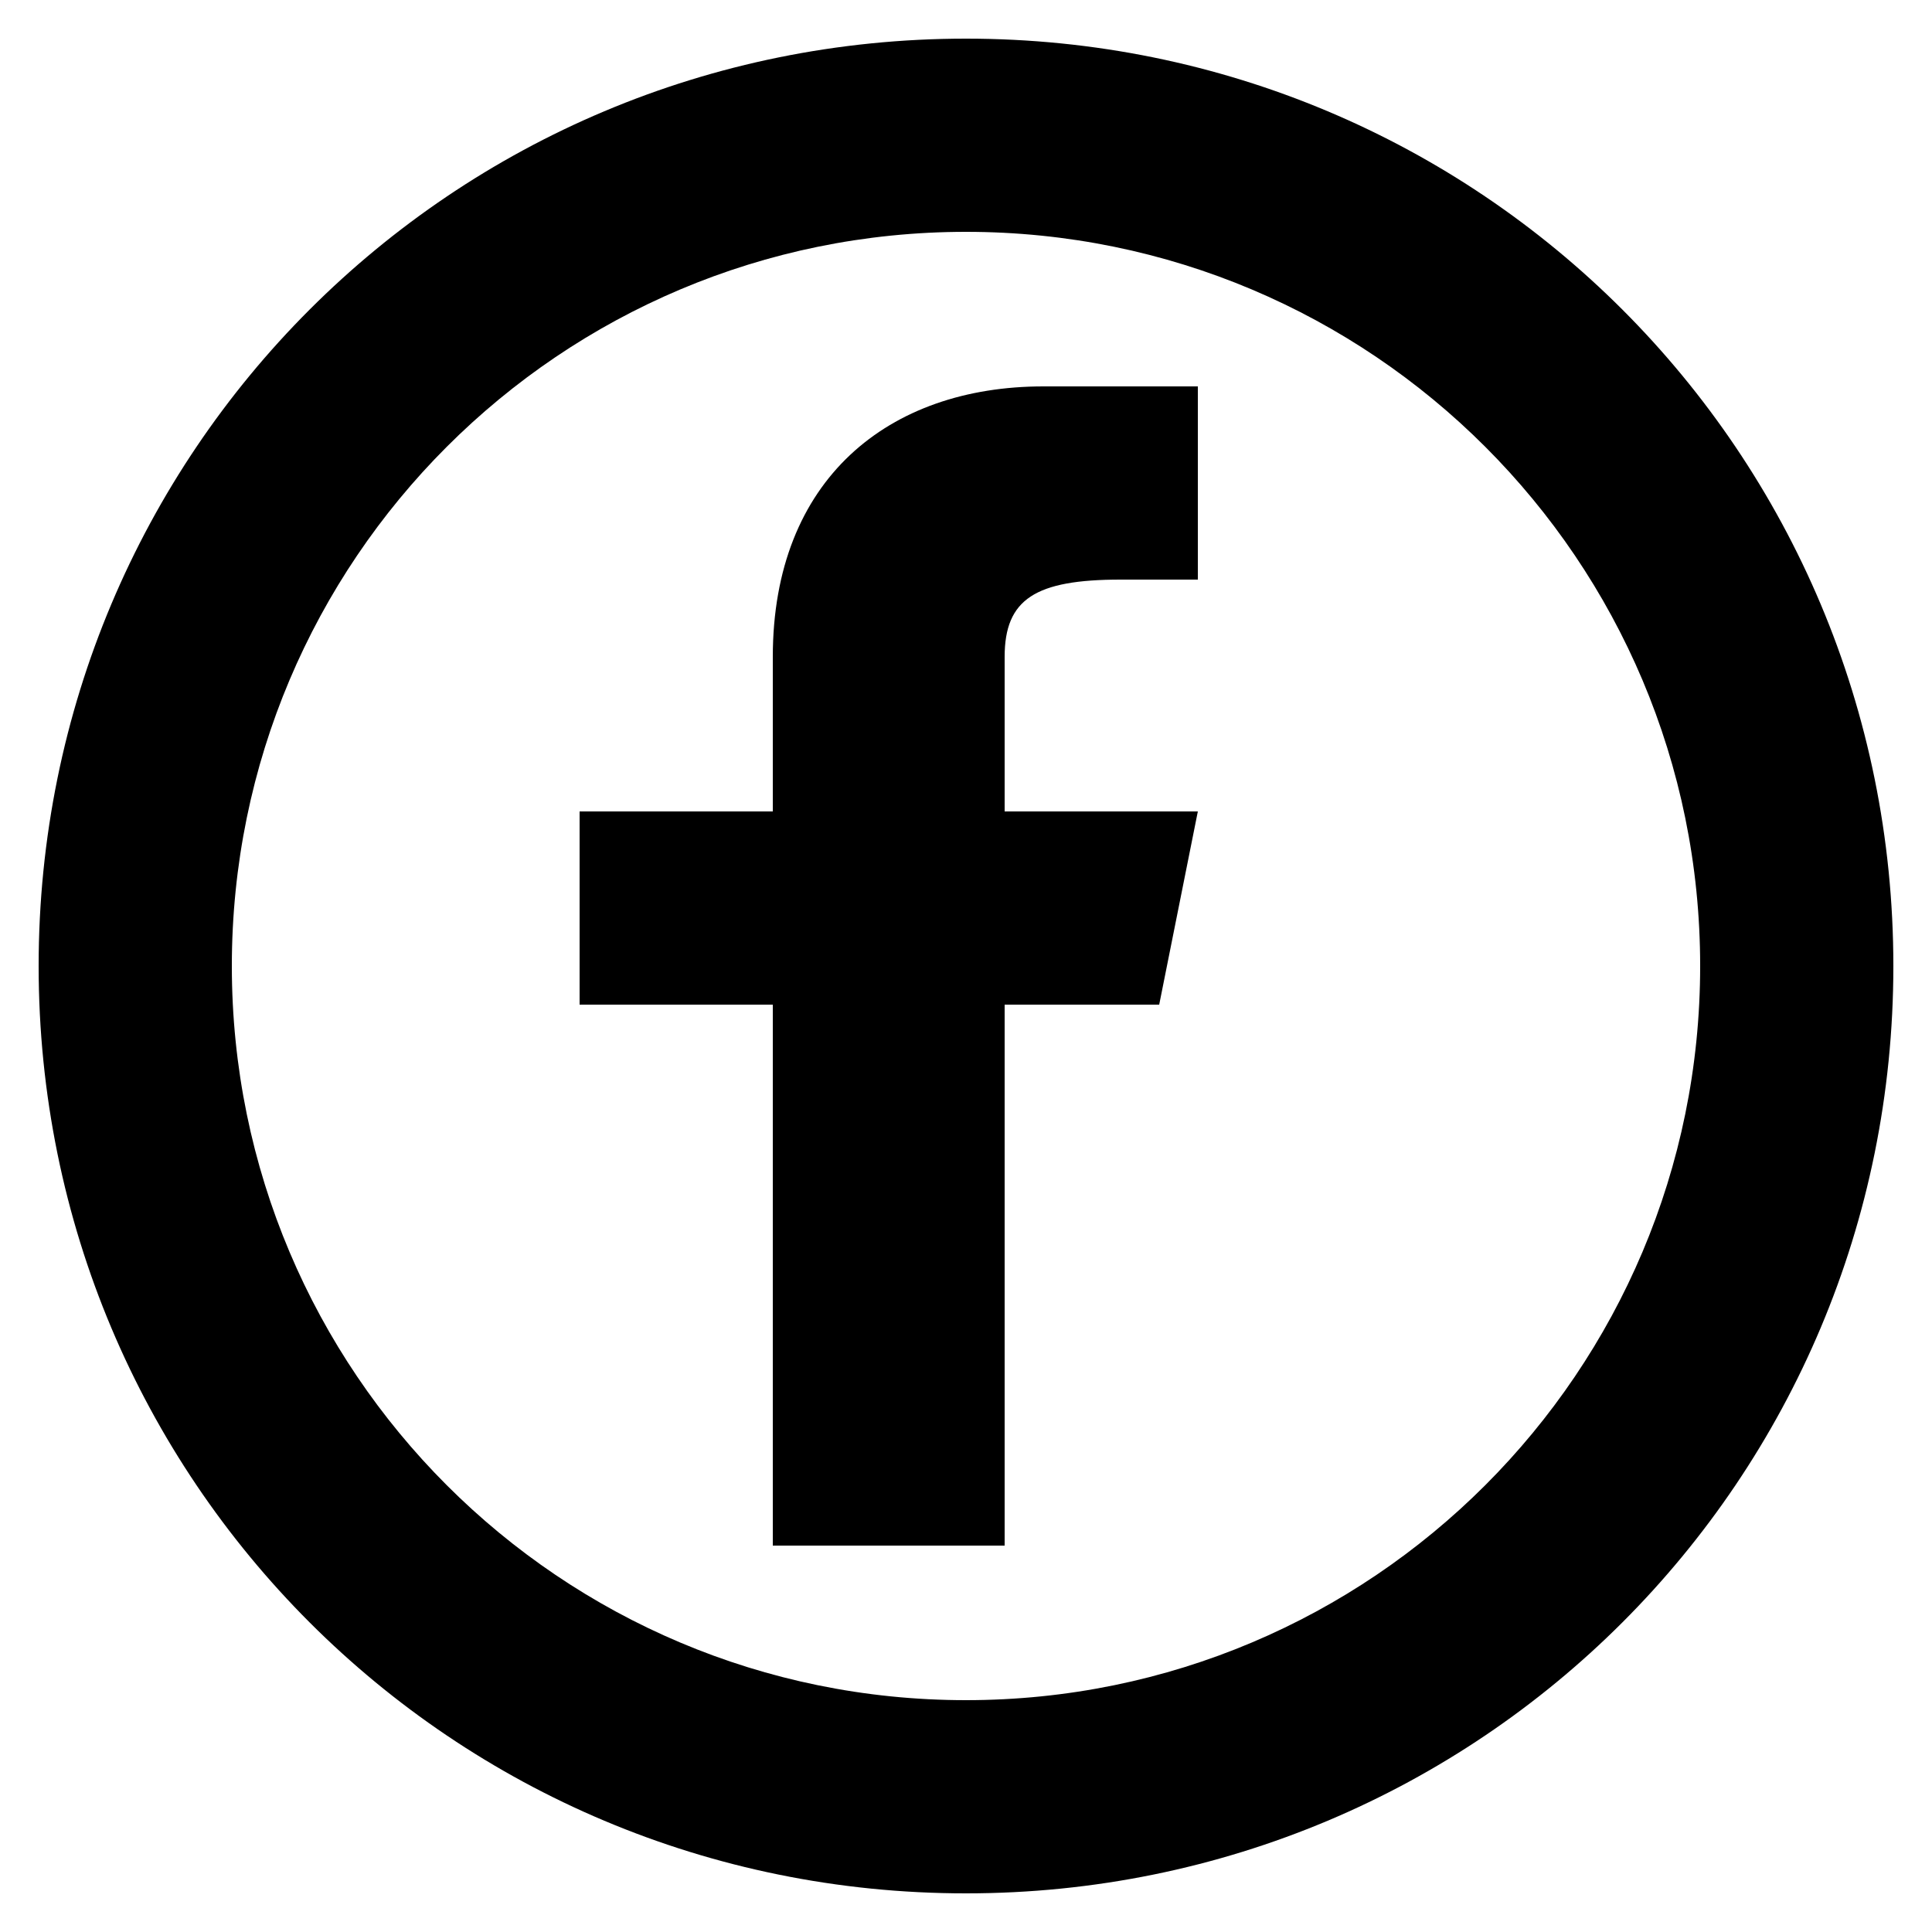
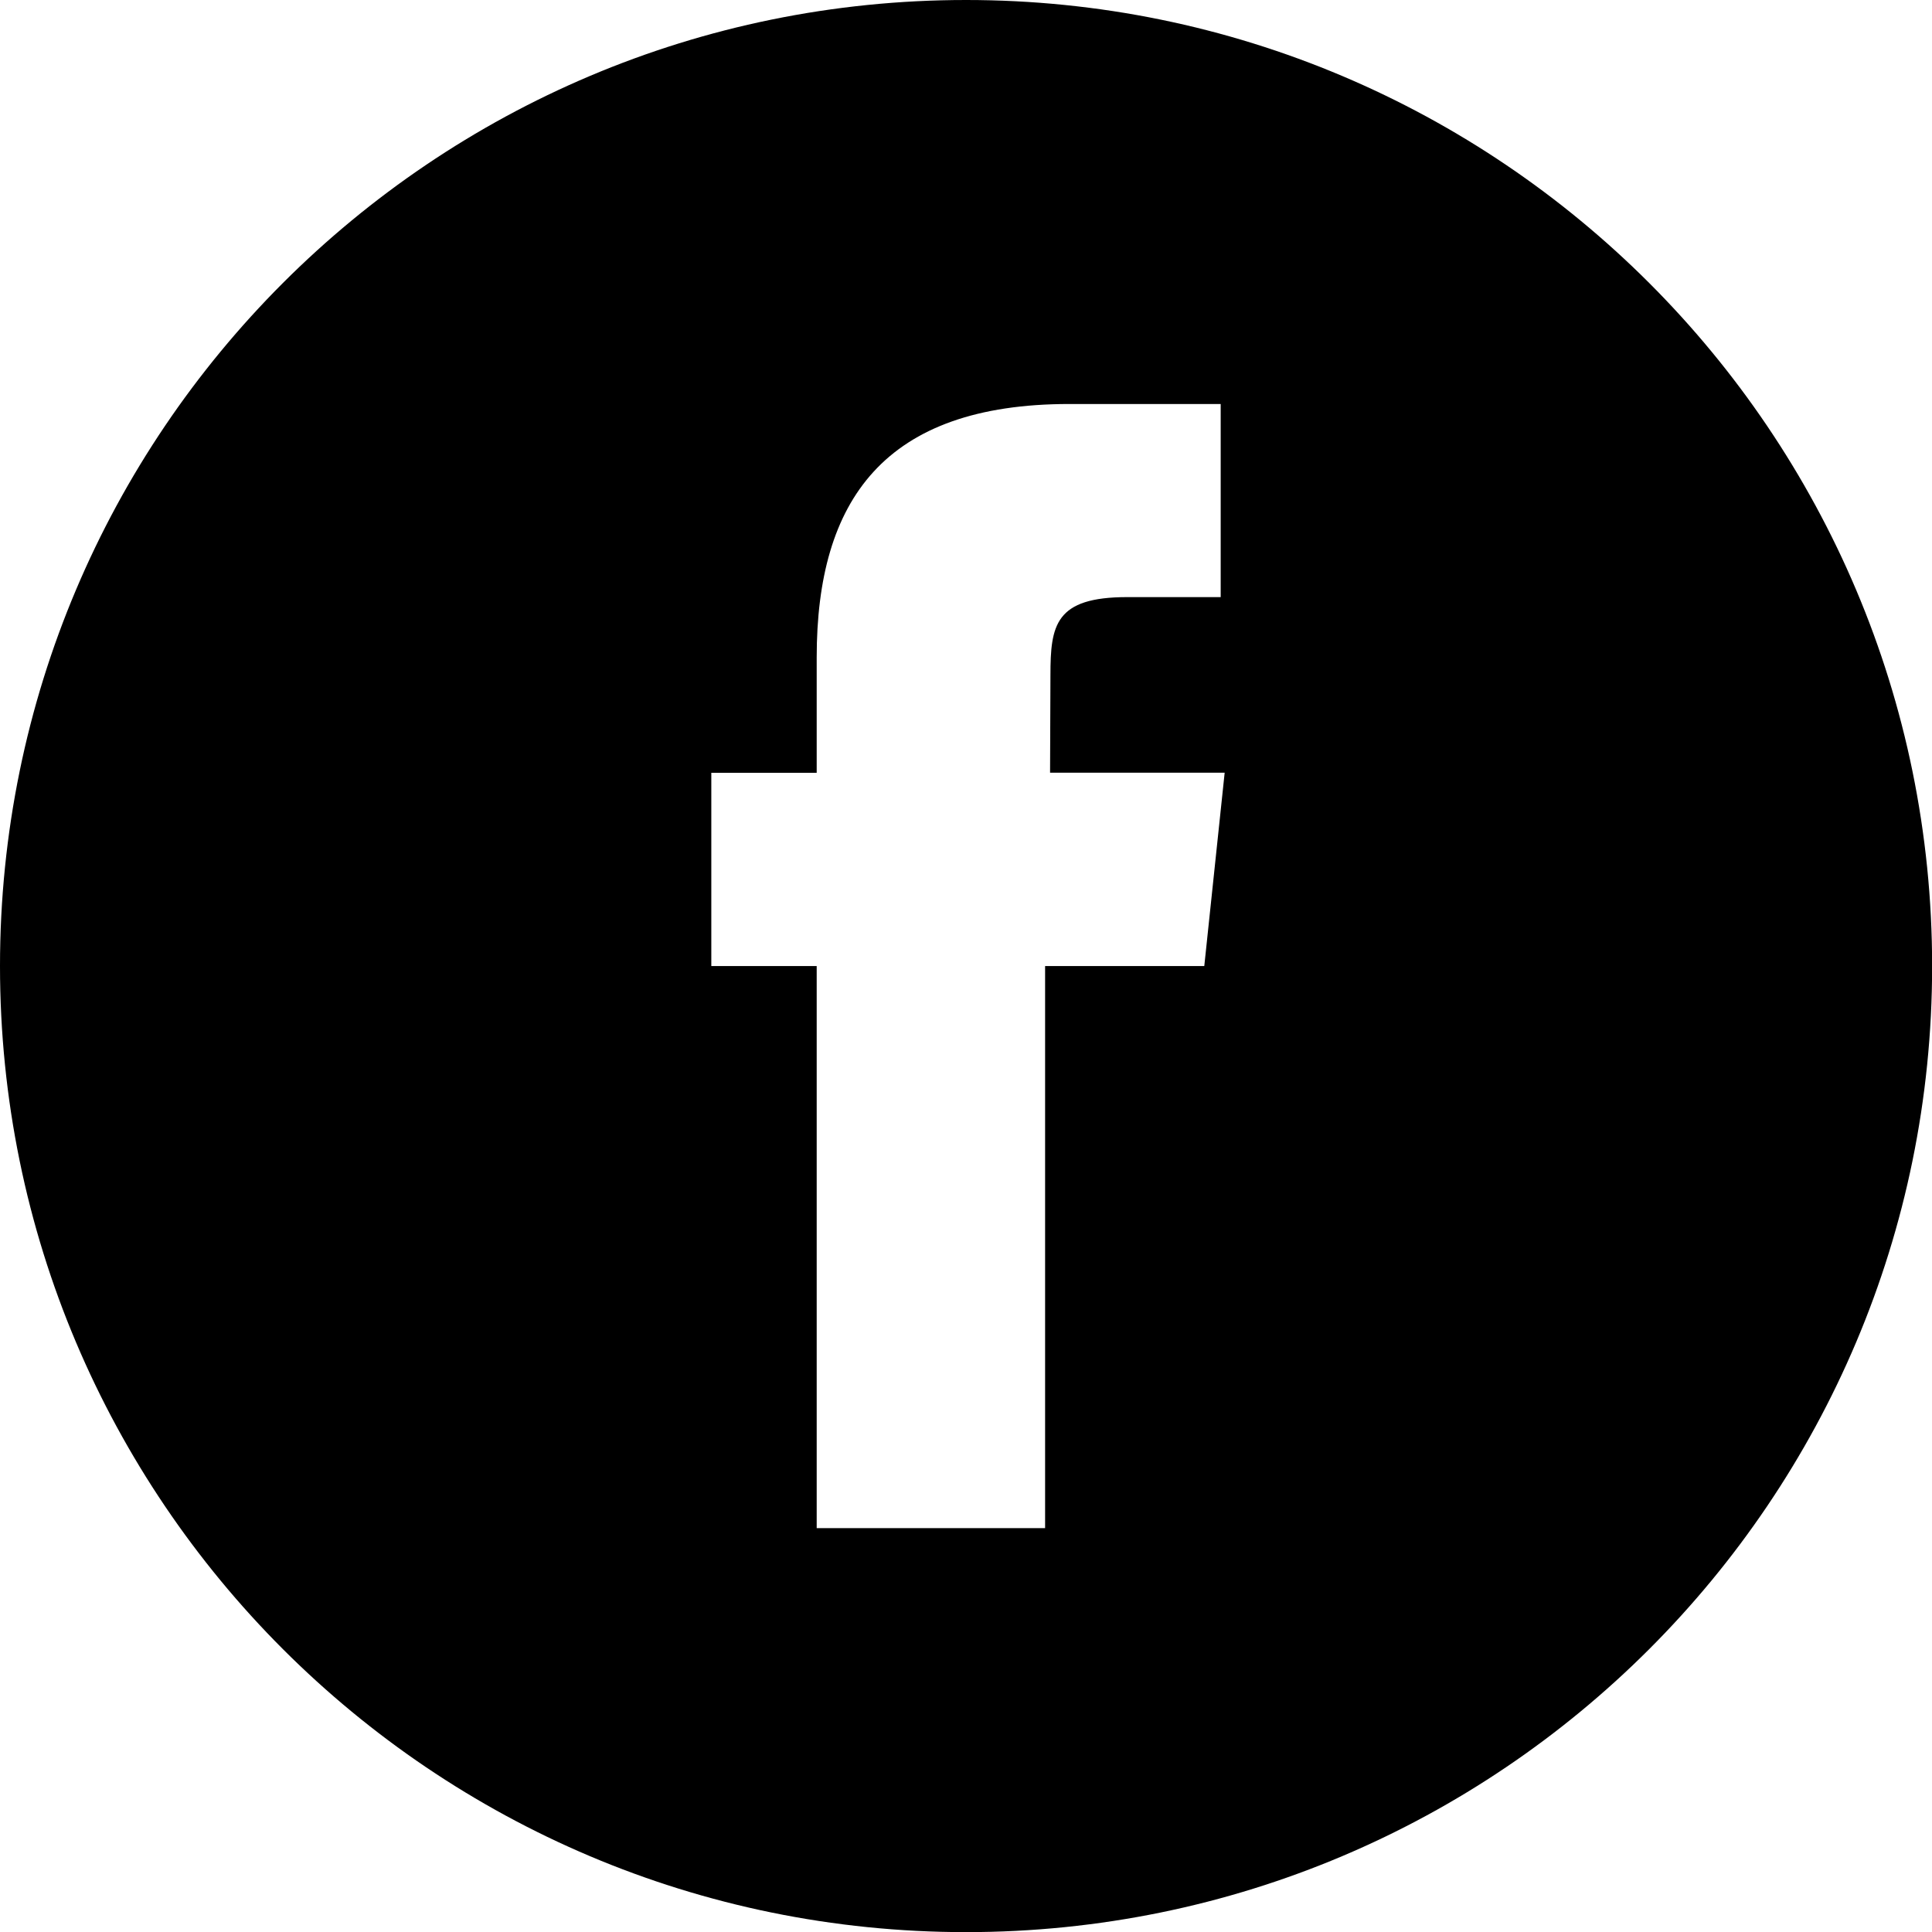
- <svg xmlns="http://www.w3.org/2000/svg" viewBox="0 0 50 50">
-   <path d="M30 26l1-5h-5v-4c0-1.5.8-2 3-2h2v-5h-4c-4 0-7 2.4-7 7v4h-5v5h5v14h6V26h4z" />
-   <path d="M25 1C11.7 1 1 11.7 1 25s10.7 24 24 24 24-10.7 24-24S38.3 1 25 1zm0 43C14.5 44 6 35.5 6 25S14.5 6 25 6s19 8.5 19 19-8.5 19-19 19z" />
+ <svg xmlns="http://www.w3.org/2000/svg" viewBox="0 0 155.47 155.47">
+   <path d="M77.74 0a77.74 77.74 0 1 0 0 155.48A77.74 77.74 0 0 0 77.74 0zm19.17 77.74H84.1v45.23H65.72V77.74h-8.48V62.19h8.48V52.9c0-12.65 5.43-20.39 20.34-20.39h12.17v15.54h-7.52c-5.8 0-6.18 2.25-6.18 6.29l-.03 7.84h14.05l-1.64 15.56z" />
</svg>
